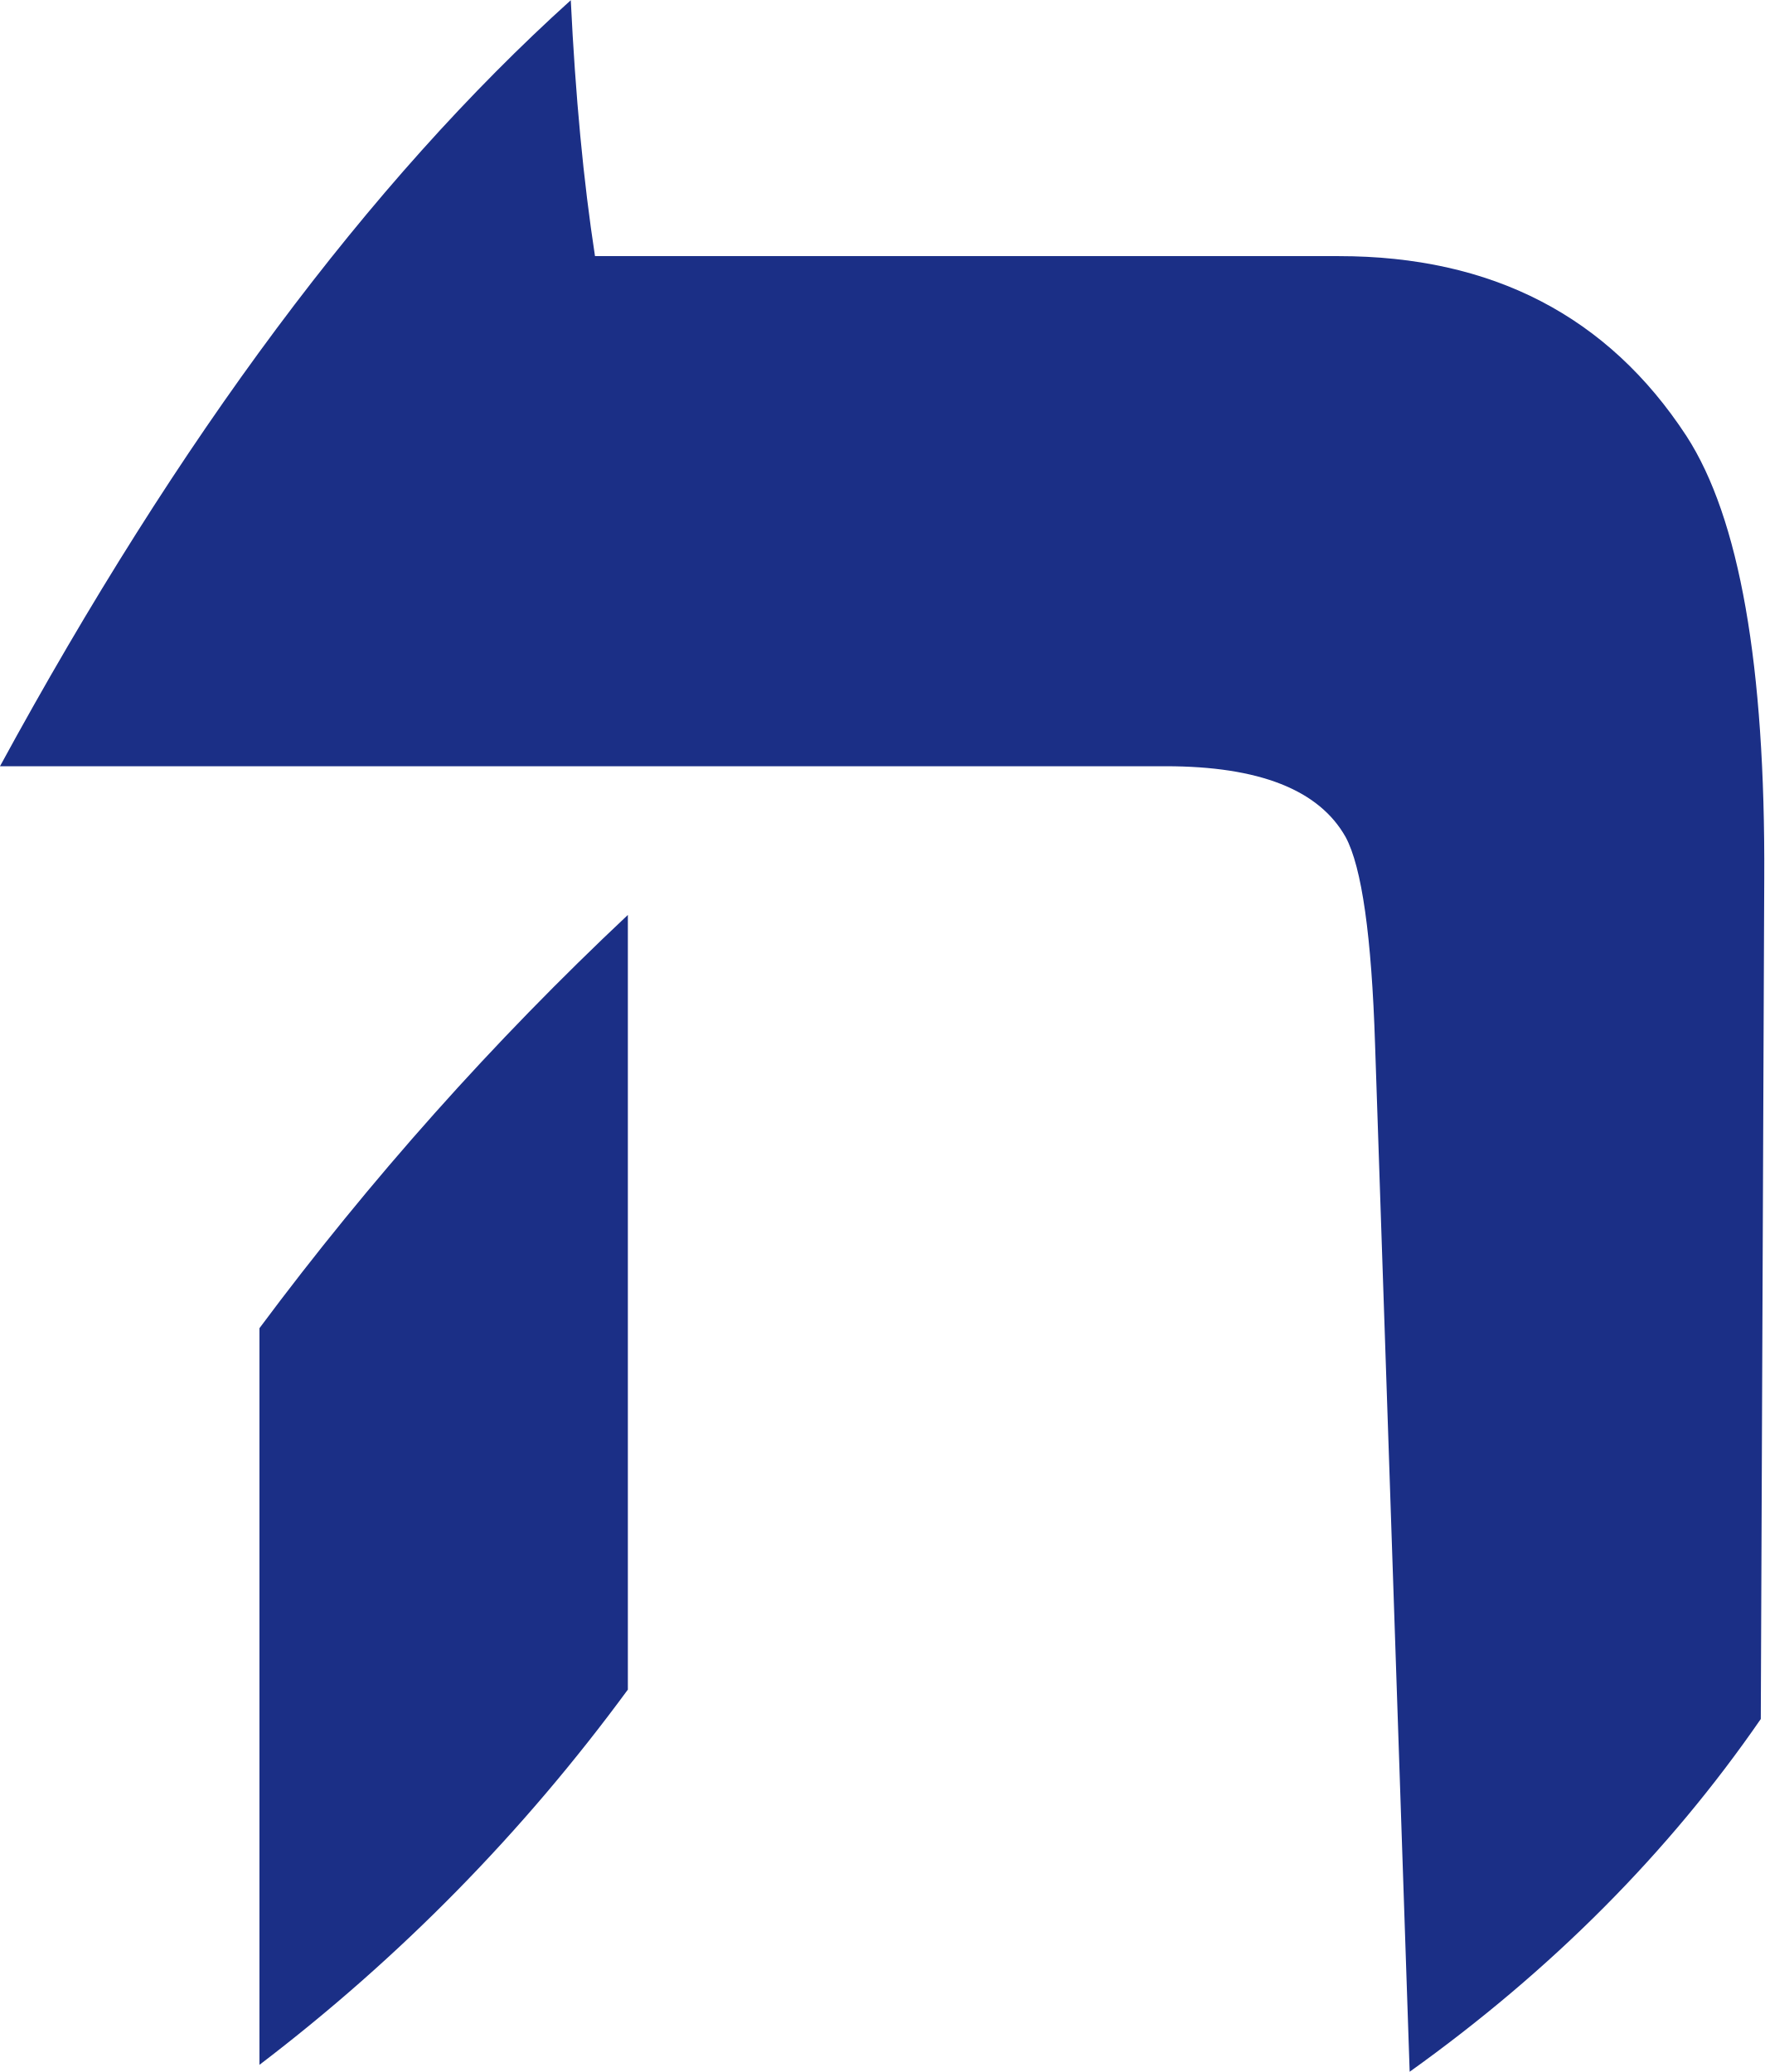
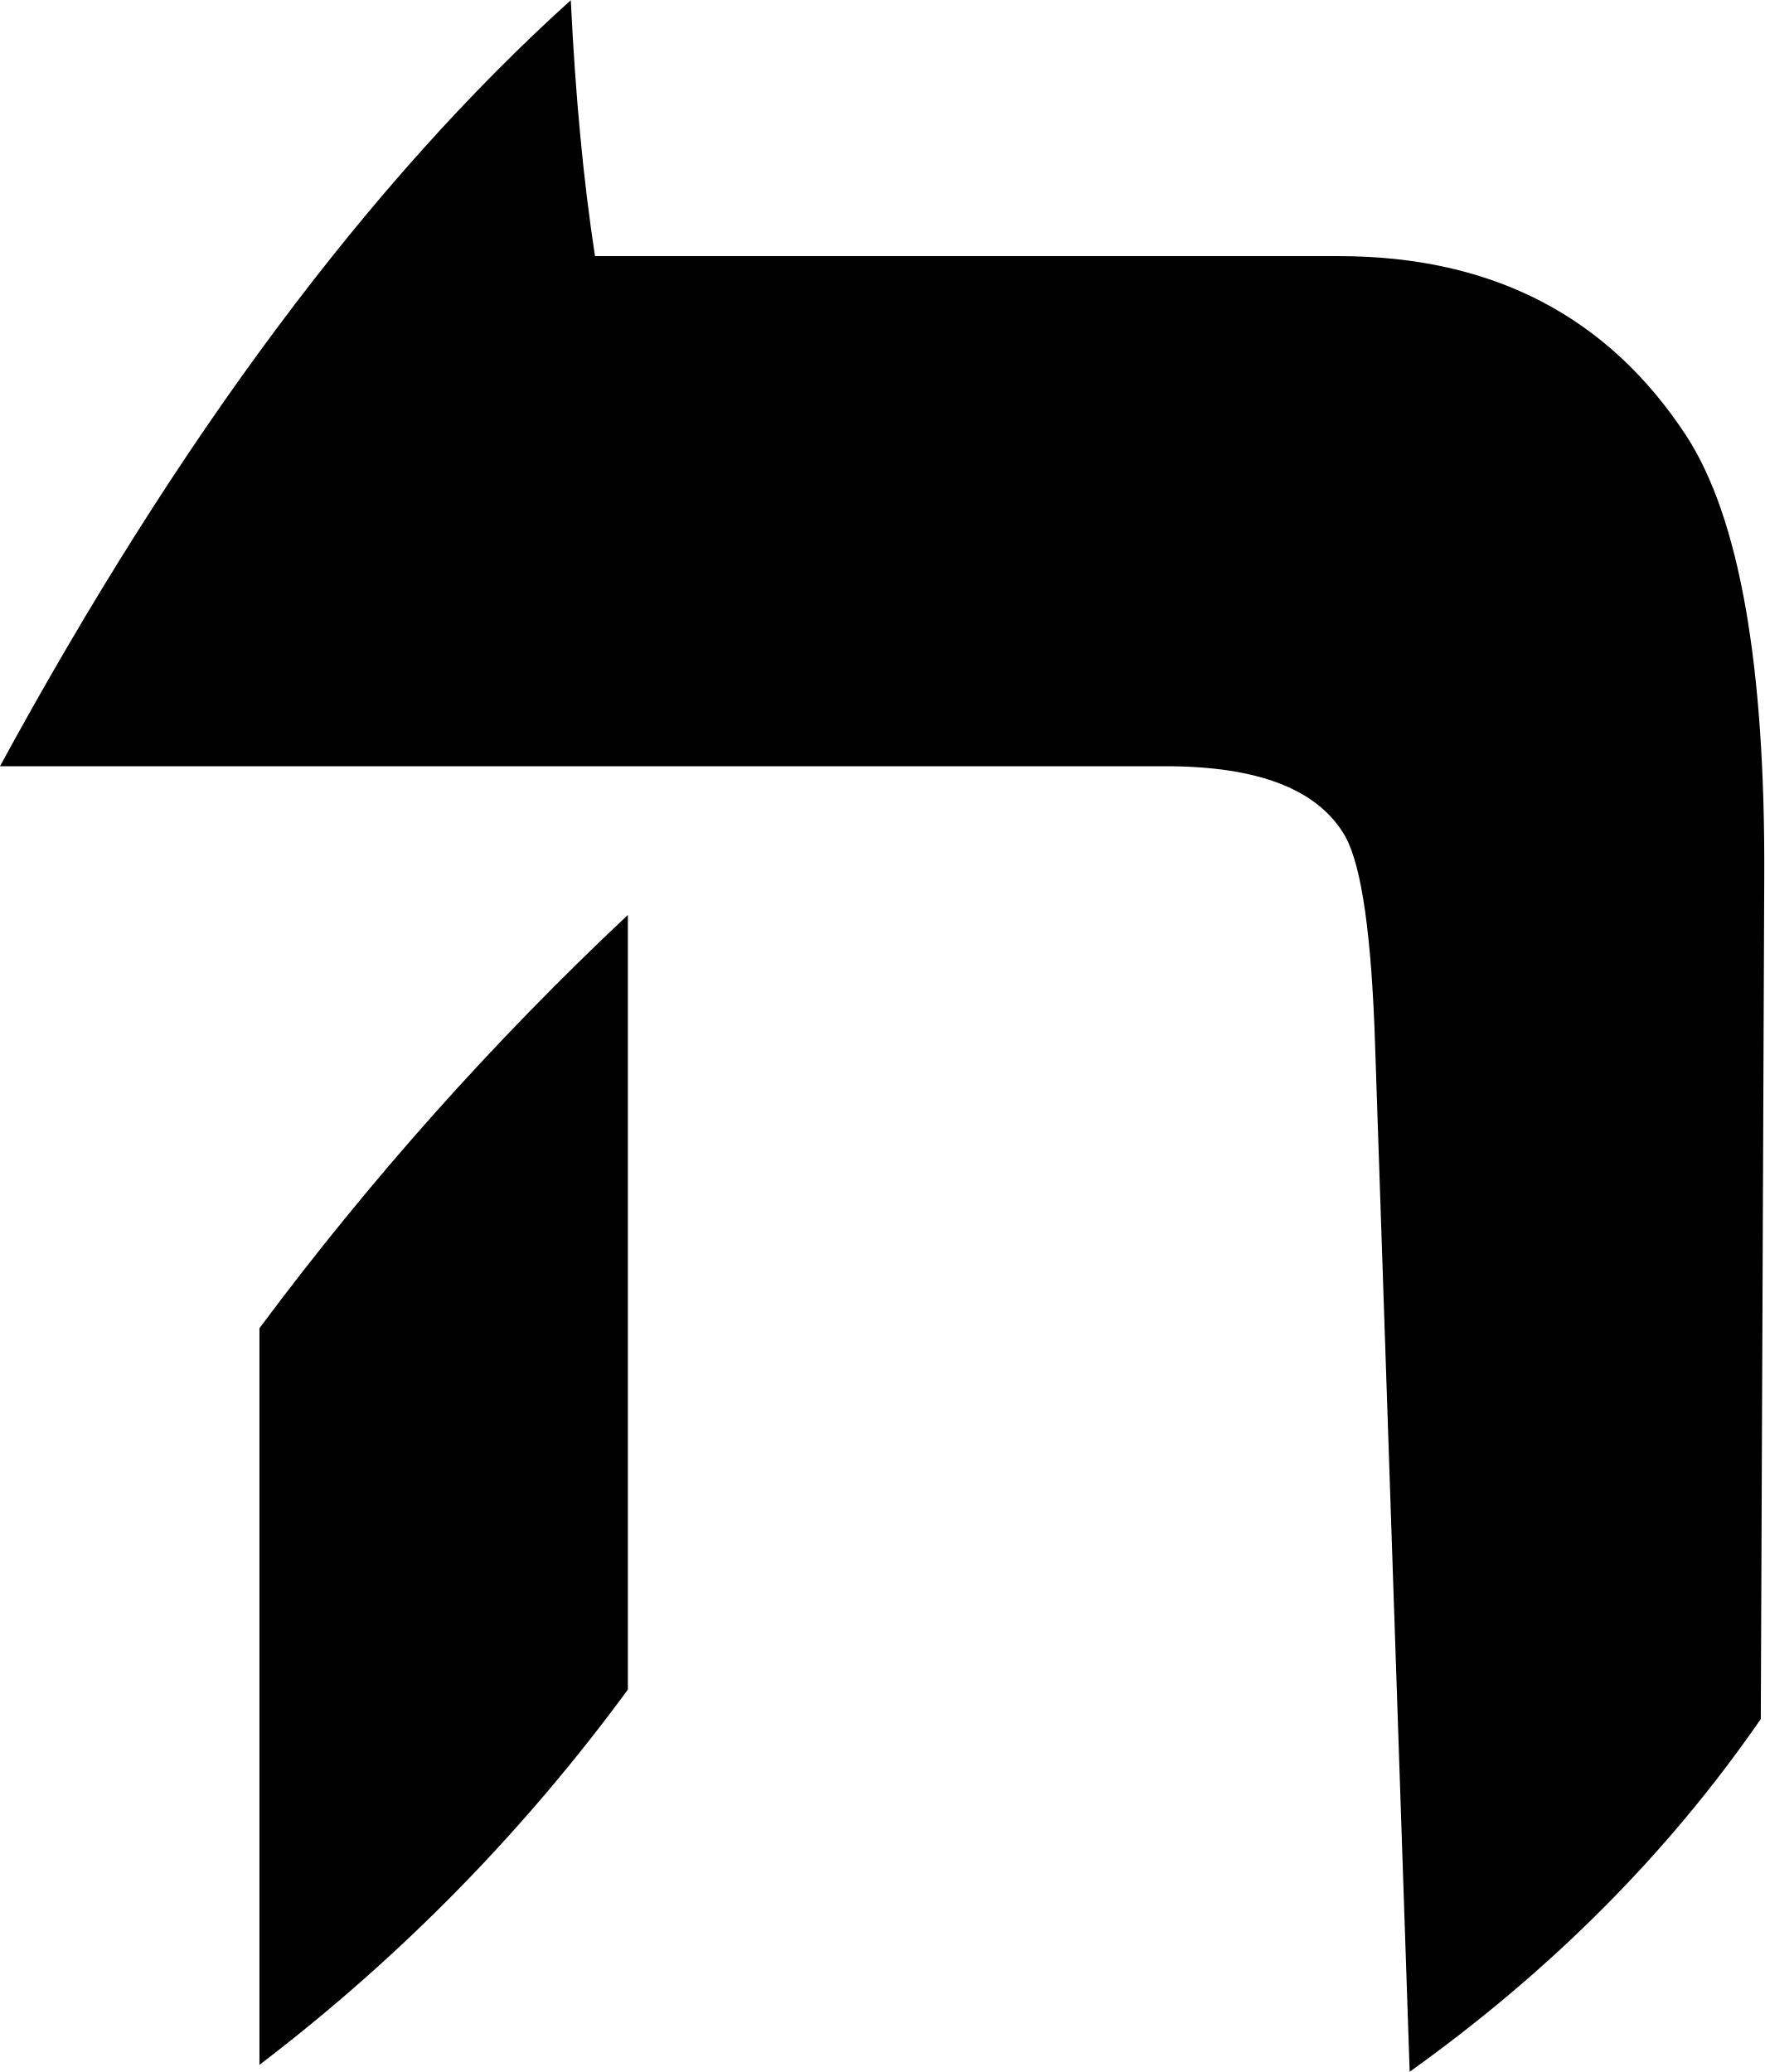
<svg xmlns="http://www.w3.org/2000/svg" width="20.43cm" height="24.00cm" viewBox="0 0 20.434 24">
-   <path d="M1075 631 1073 145Q993 29 870 -59L850 535Q847 629 833 655Q810 696 729 696H55Q210 981 385 1139Q389 1056 399 991H829Q962 991 1030 887Q1076 816 1075 631ZM418 162Q327 38 205 -55V371Q301 500 418 610Z" fill="#1b2f86" transform="scale(0.020033 -0.020033) translate(-55.00 -1139.00)" />
+   <path d="M1075 631 1073 145Q993 29 870 -59L850 535Q847 629 833 655Q810 696 729 696H55Q210 981 385 1139Q389 1056 399 991H829Q962 991 1030 887Q1076 816 1075 631ZM418 162Q327 38 205 -55V371Q301 500 418 610Z" fill="#000000" transform="scale(0.020033 -0.020033) translate(-55.00 -1139.00)" />
</svg>
